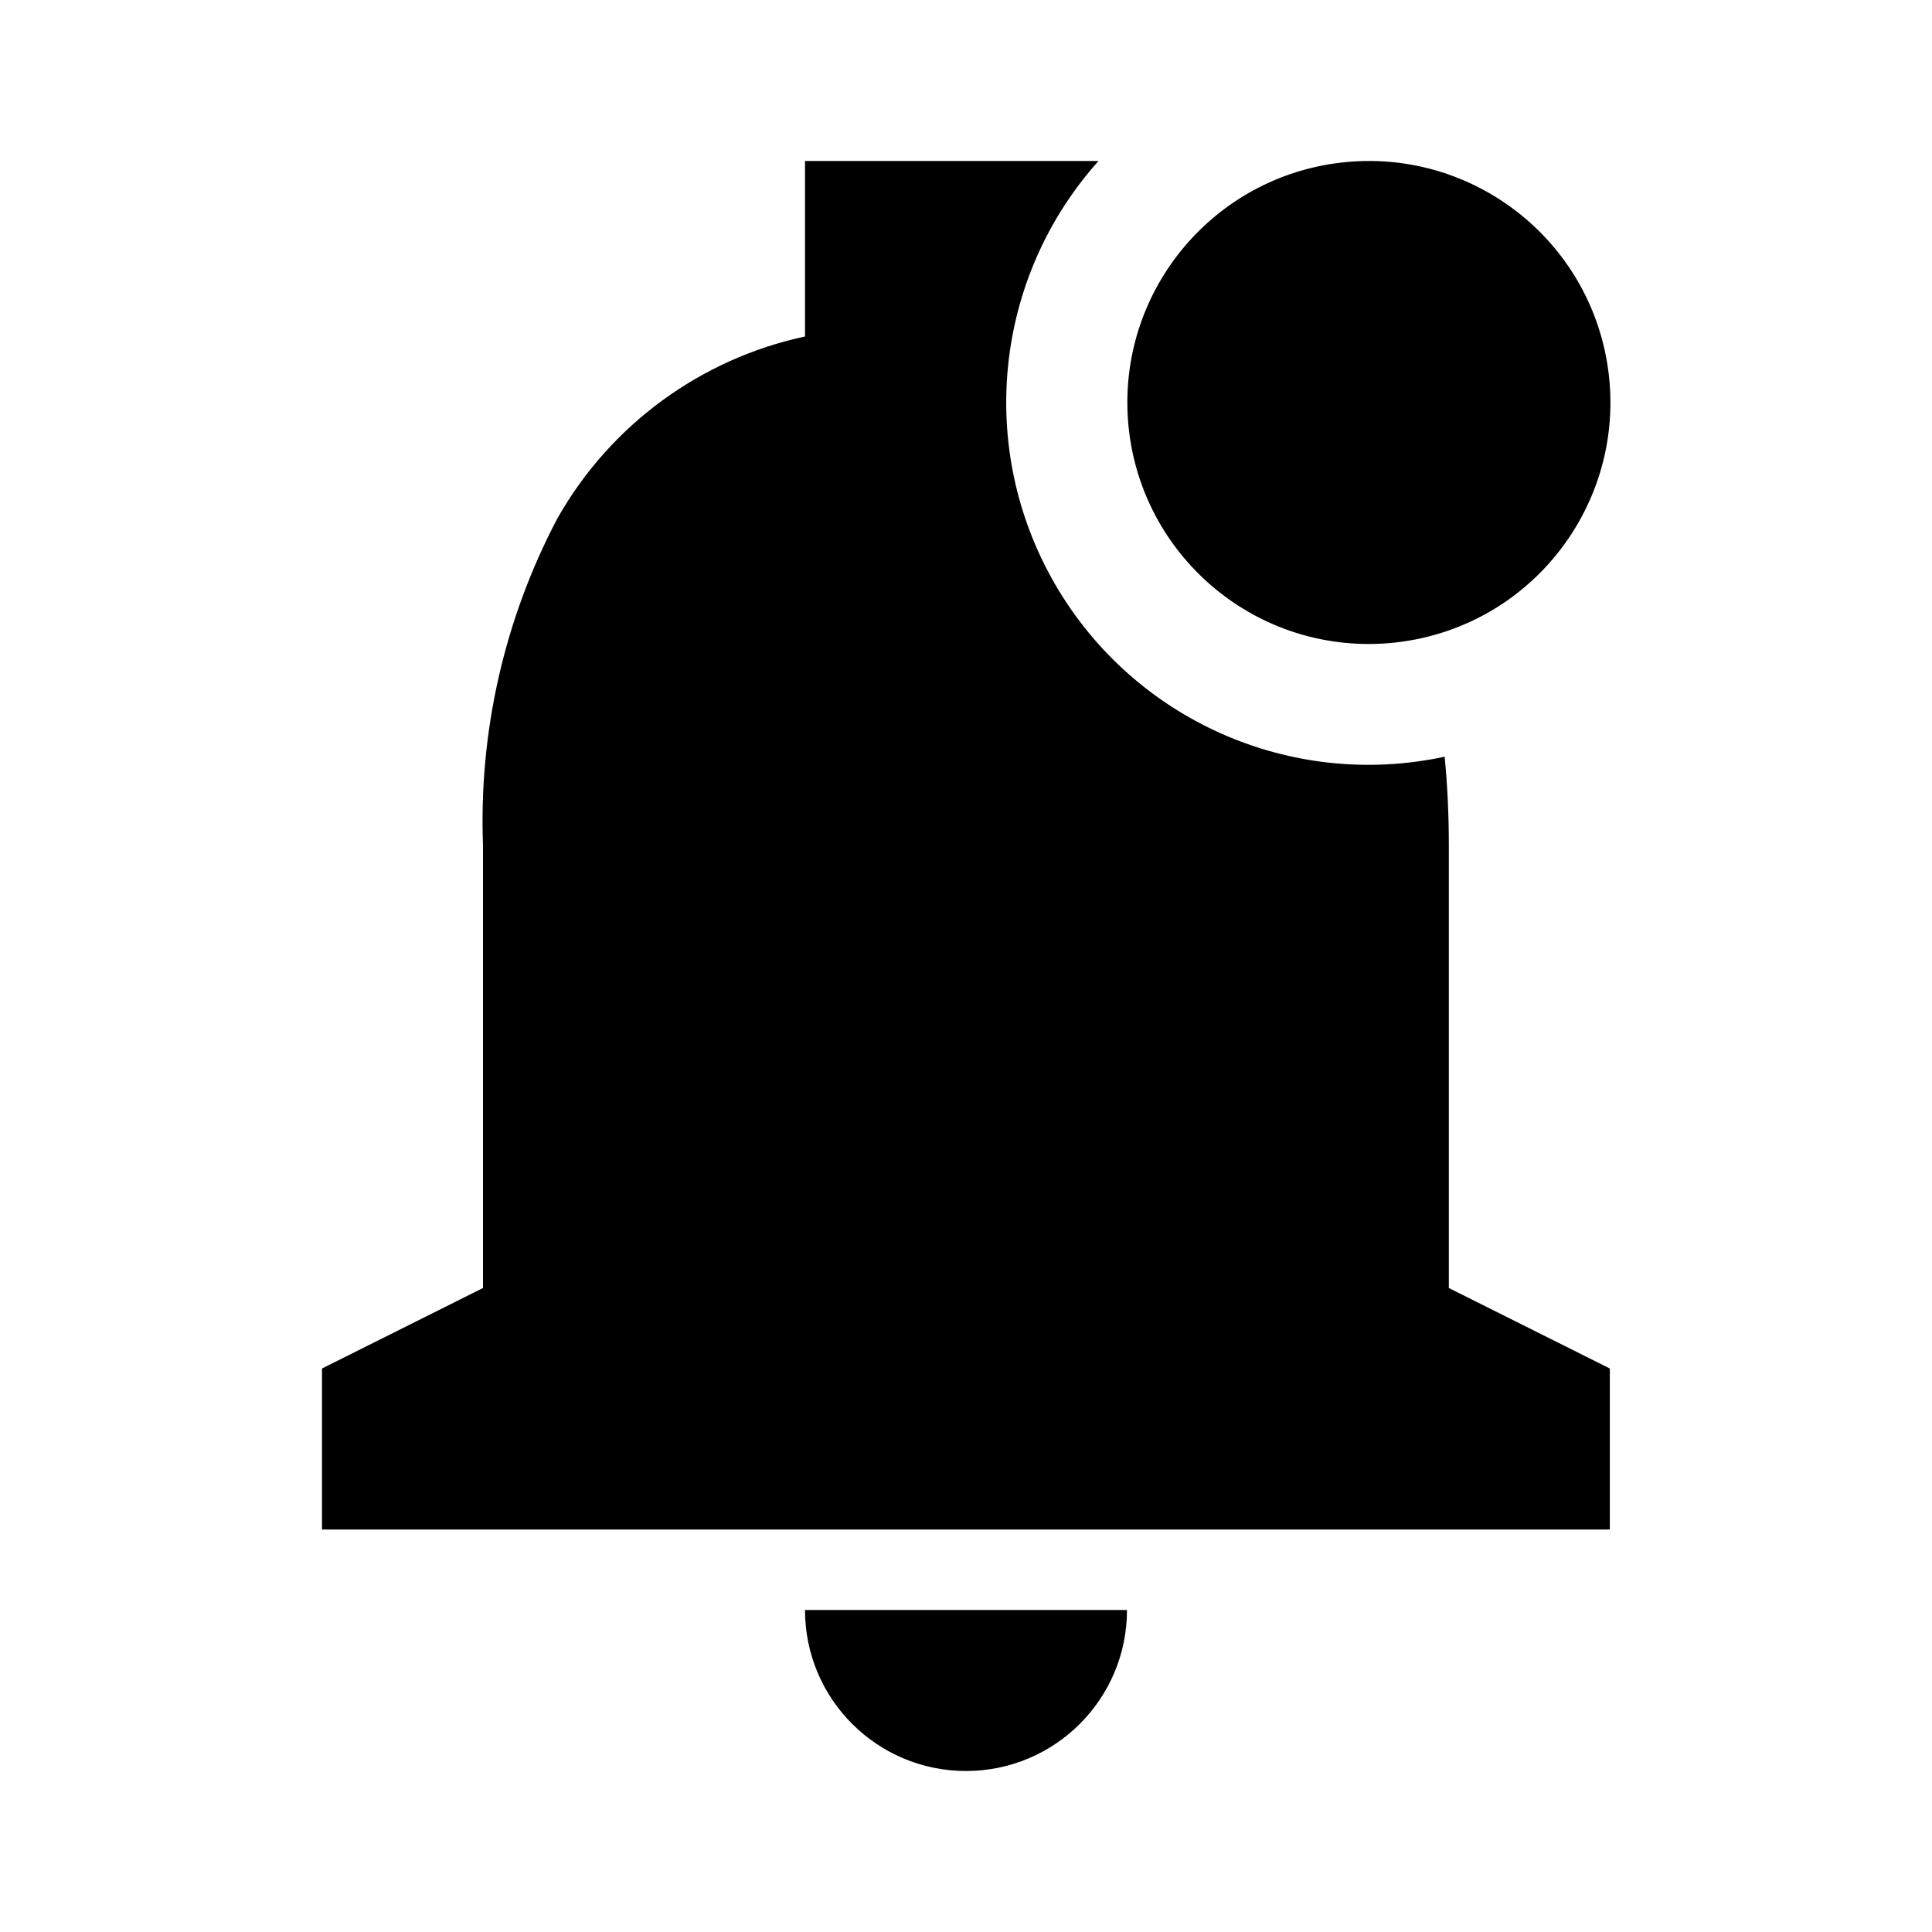
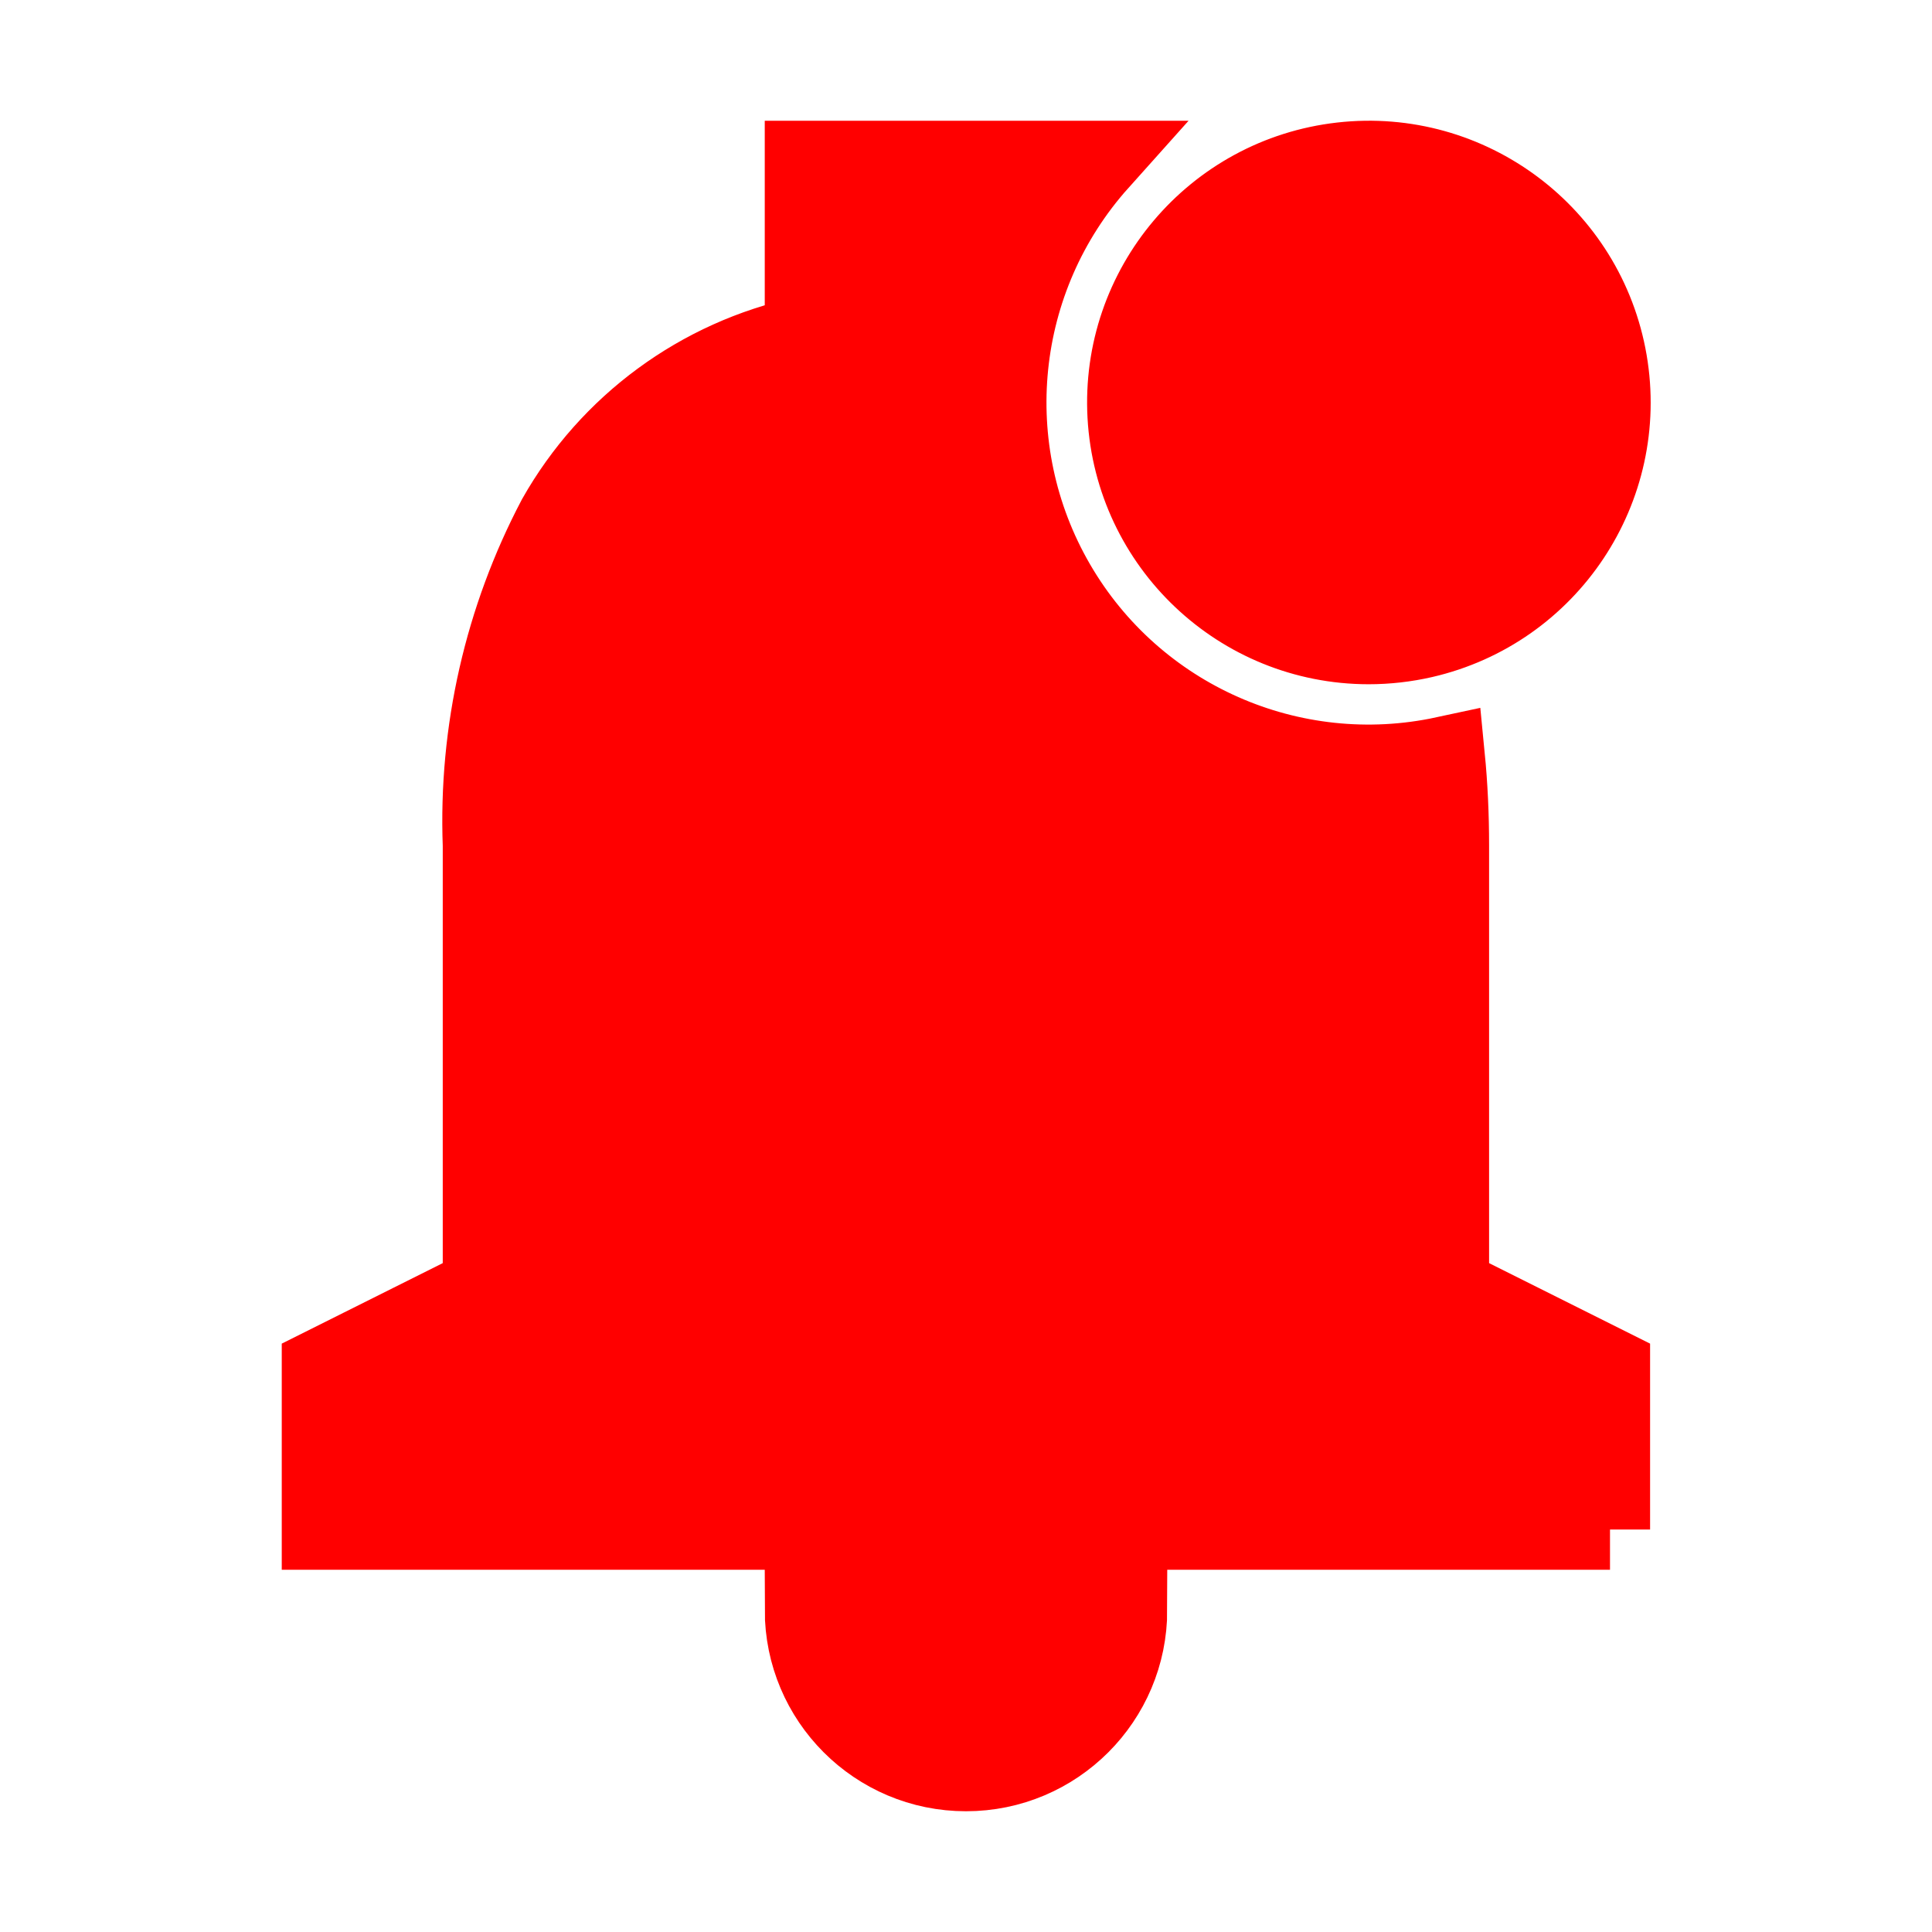
- <svg xmlns="http://www.w3.org/2000/svg" style="color: red;" width="24" height="24" viewBox="0 0 24 24" fill="red">
-   <path d="M12 22C10.895 22 10 21.105 10 20H14C14 21.105 13.105 22 12 22ZM20 19H4V17L6 16V10.5C5.947 9.089 6.266 7.689 6.924 6.44C7.579 5.282 8.699 4.459 10 4.18V2H13.646C12.346 3.452 12.13 5.576 13.109 7.262C14.088 8.947 16.041 9.81 17.946 9.4C17.981 9.757 17.998 10.127 17.998 10.5V16L19.998 17V19H20ZM17 8C15.41 7.998 14.098 6.755 14.009 5.167C13.921 3.579 15.087 2.198 16.667 2.019C18.247 1.84 19.693 2.925 19.962 4.493C20.23 6.06 19.23 7.565 17.68 7.923C17.457 7.974 17.229 8 17 8Z" fill="black" />
+ <svg xmlns="http://www.w3.org/2000/svg" style="stroke: red;" width="24" height="24" viewBox="0 0 24 24" fill="red" stroke="red">
+   <path fill="red" color="red" stroke="red" d="M12 22C10.895 22 10 21.105 10 20H14C14 21.105 13.105 22 12 22ZM20 19H4V17L6 16V10.5C5.947 9.089 6.266 7.689 6.924 6.44C7.579 5.282 8.699 4.459 10 4.18V2H13.646C12.346 3.452 12.13 5.576 13.109 7.262C14.088 8.947 16.041 9.81 17.946 9.4C17.981 9.757 17.998 10.127 17.998 10.5V16L19.998 17V19H20ZM17 8C15.41 7.998 14.098 6.755 14.009 5.167C13.921 3.579 15.087 2.198 16.667 2.019C18.247 1.84 19.693 2.925 19.962 4.493C20.23 6.06 19.23 7.565 17.68 7.923C17.457 7.974 17.229 8 17 8Z" />
</svg>
